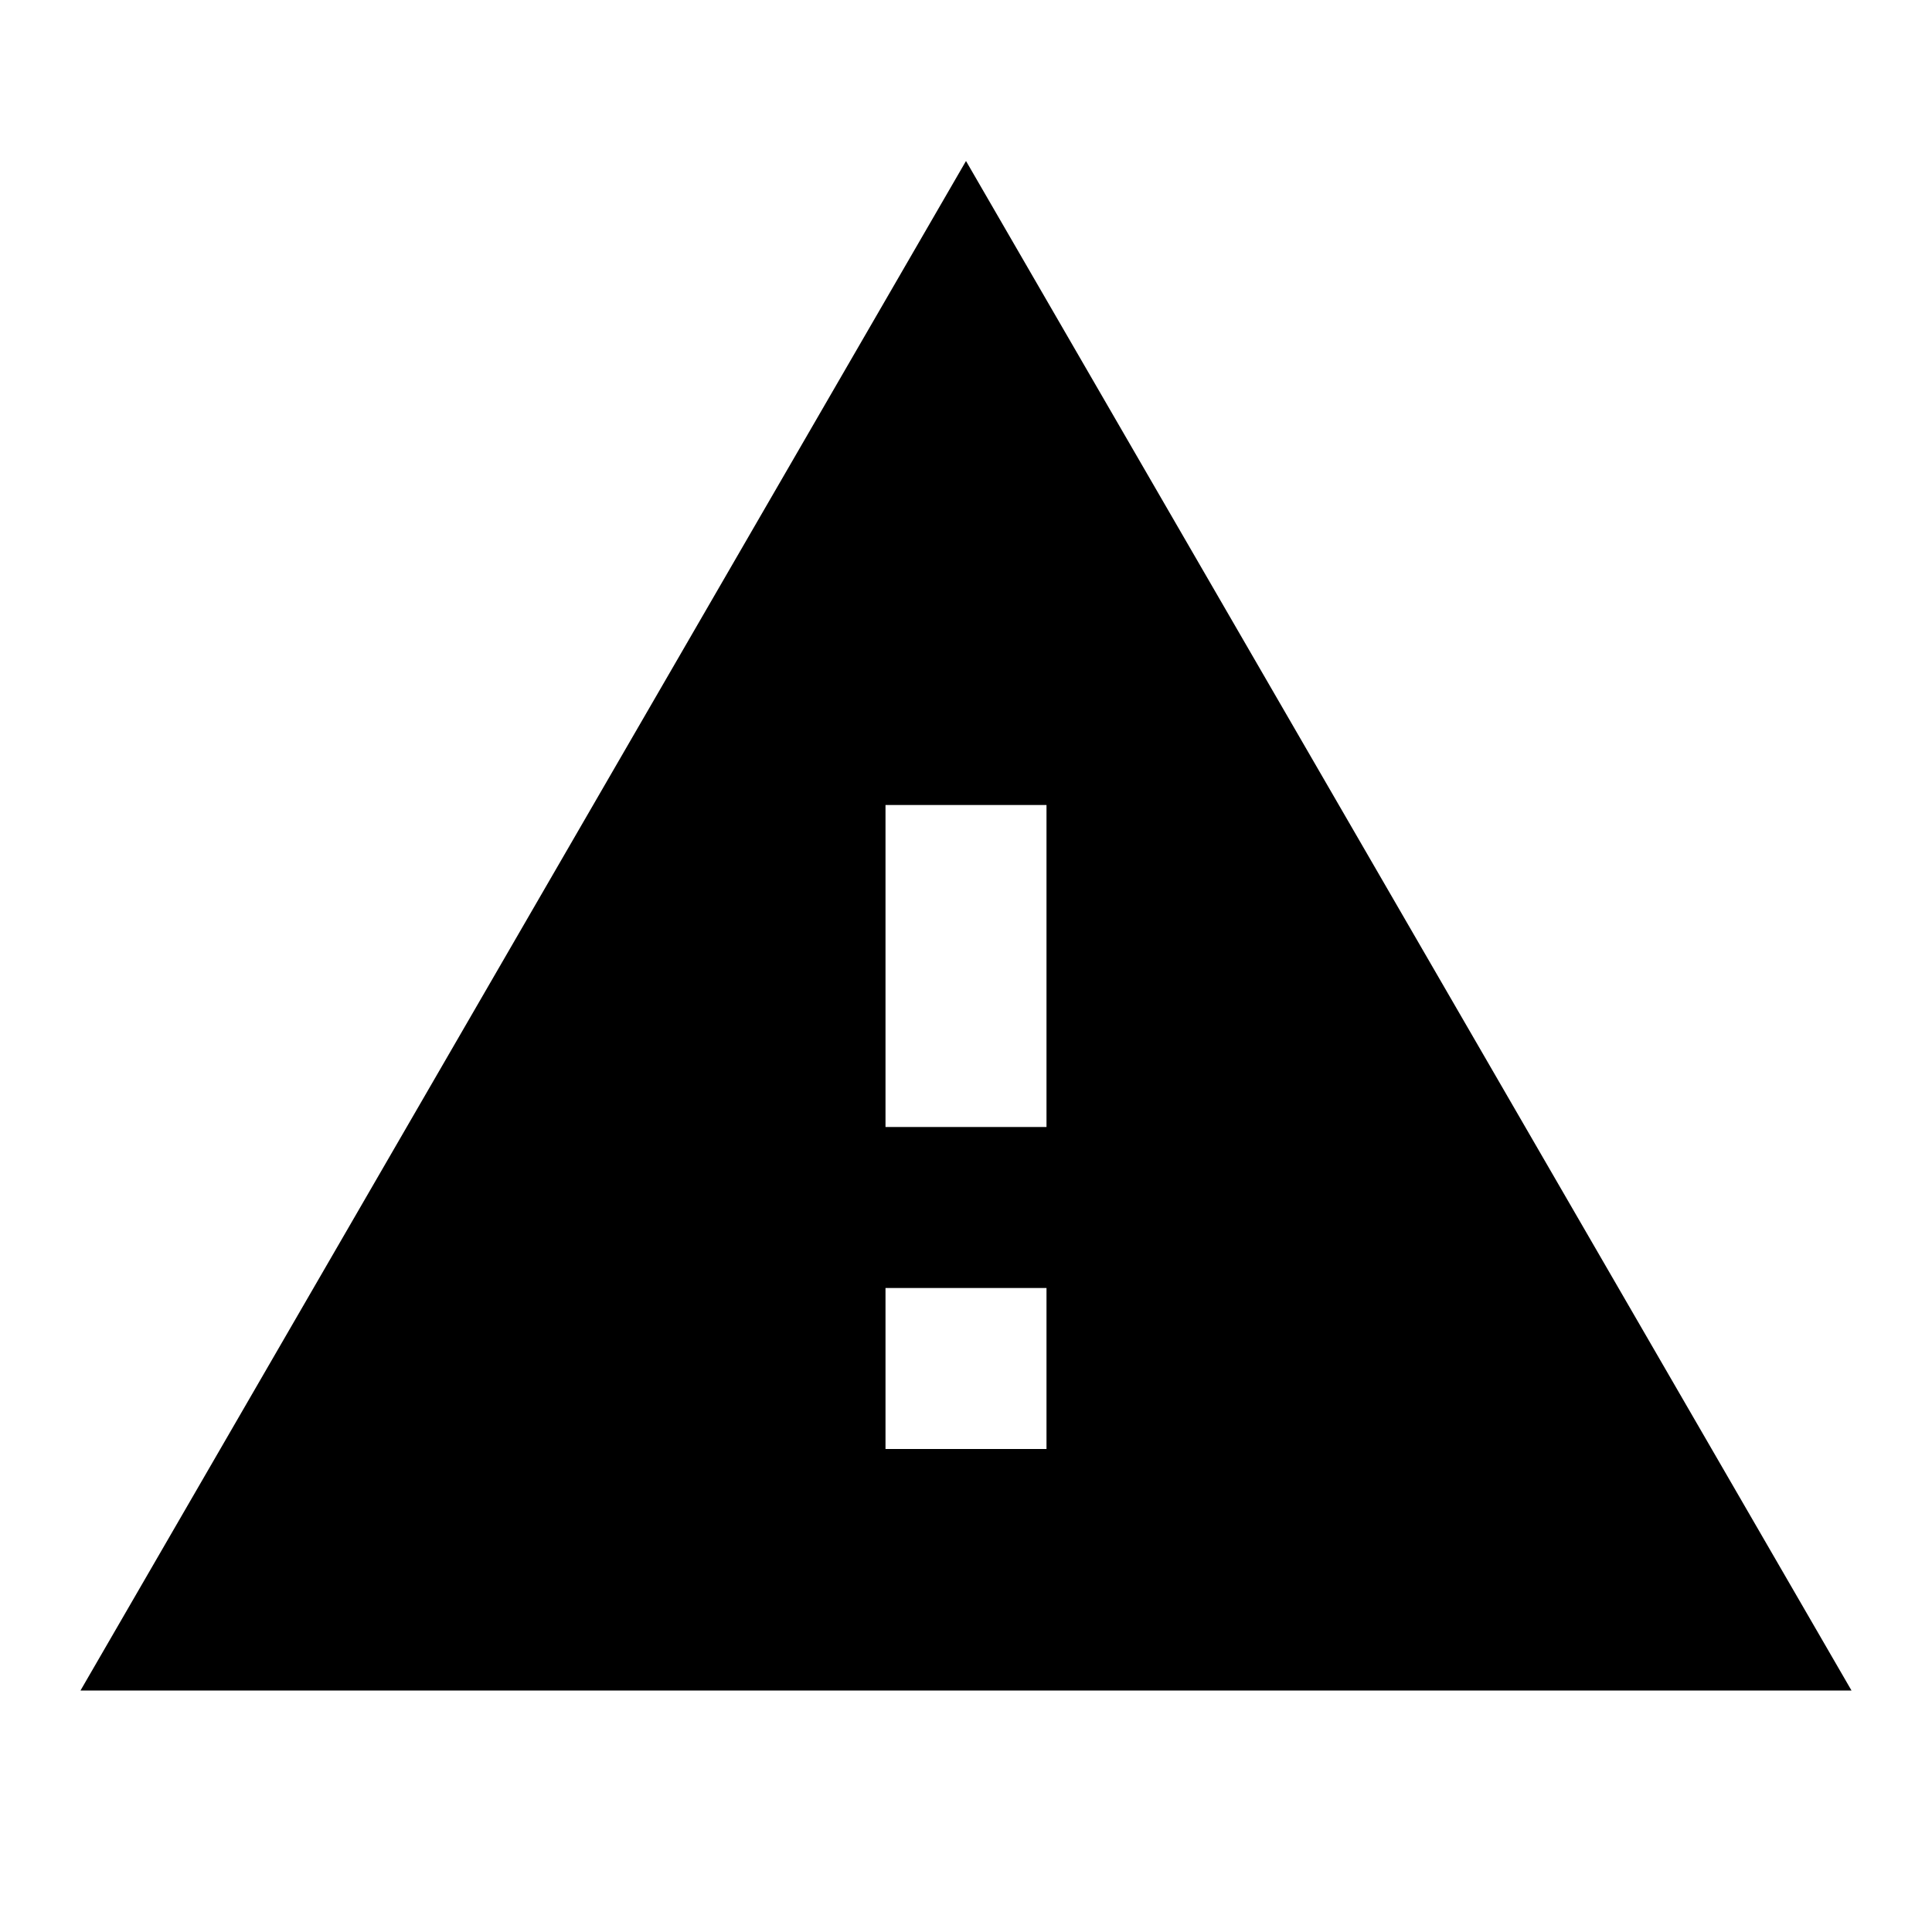
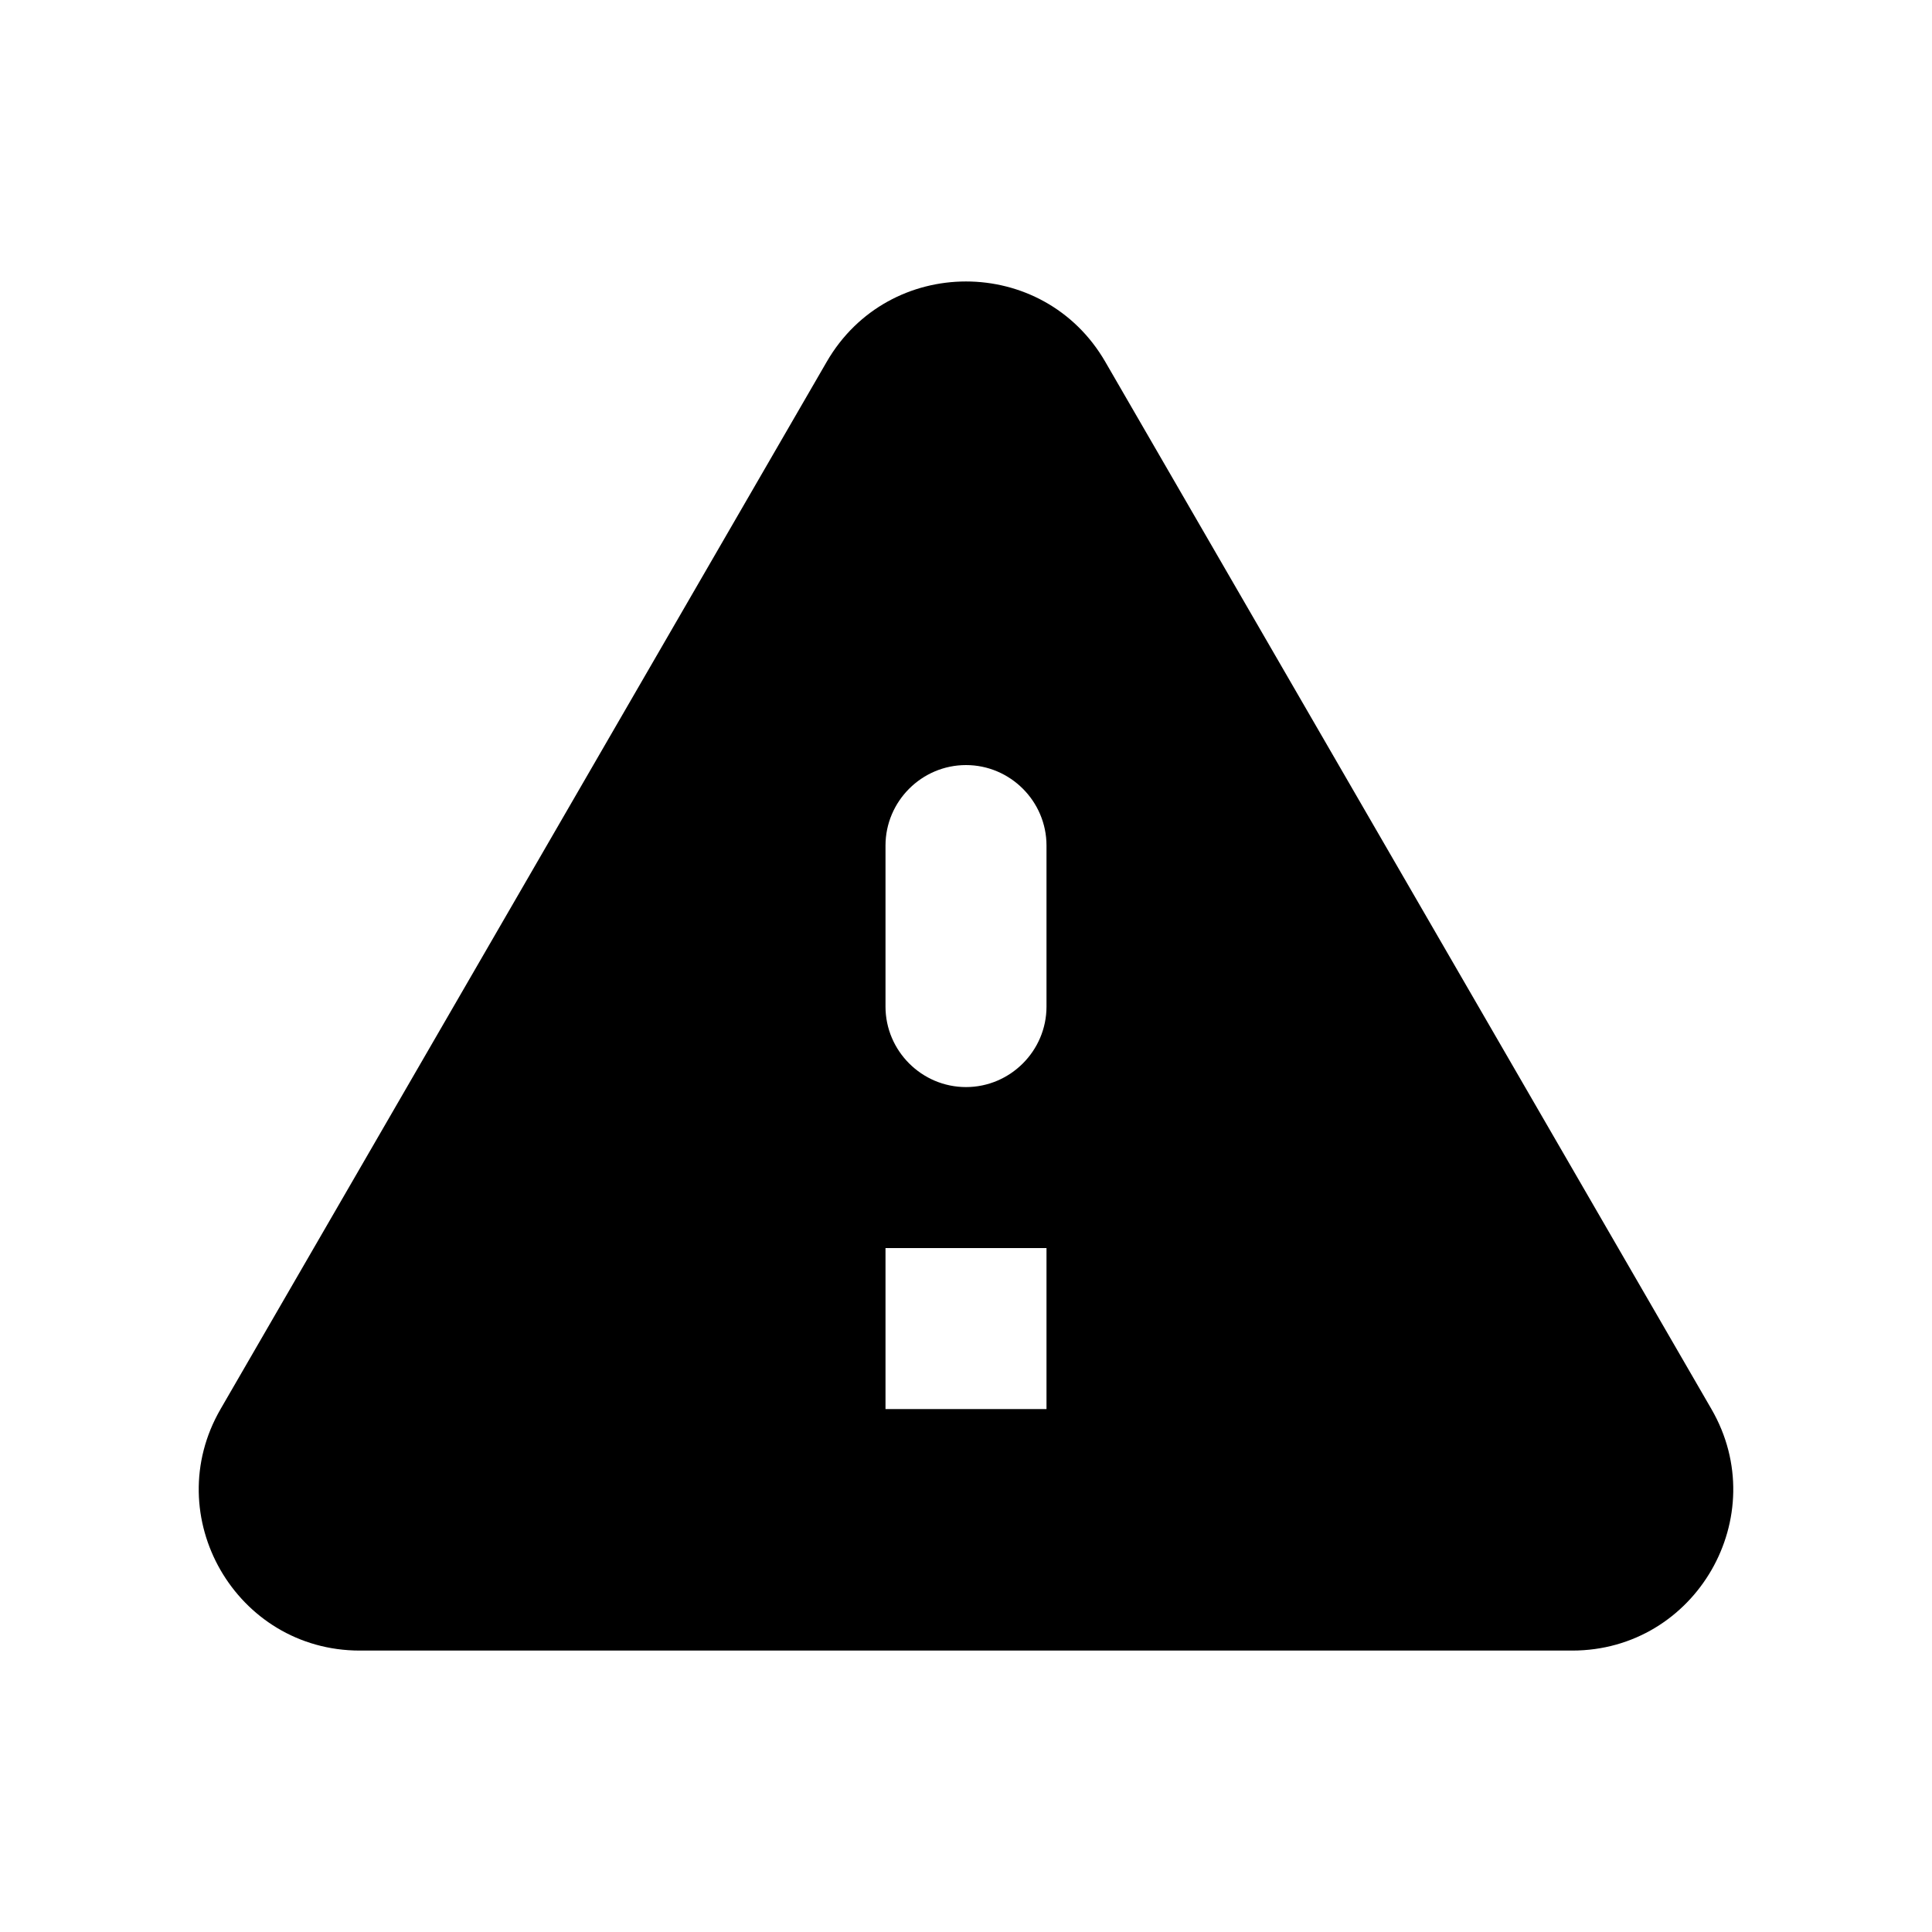
<svg xmlns="http://www.w3.org/2000/svg" aria-labelledby="warning-title" viewBox="0 0 24 24" fill="#000000">
-   <path d="M0 0h24v24H0z" fill="none" />
-   <path d="M1 21h22L12 2 1 21zm12-3h-2v-2h2v2zm0-4h-2v-4h2v4z" />
+   <g id="warning">
+     <path id="Vector" d="M4.47 20.504H19.53C21.07 20.504 22.03 18.834 21.26 17.504L13.73 4.494C12.96 3.164 11.04 3.164 10.27 4.494L2.74 17.504C1.97 18.834 2.93 20.504 4.47 20.504ZM12 13.504C11.45 13.504 11 13.054 11 12.504V10.504C11 9.954 11.45 9.504 12 9.504C12.55 9.504 13 9.954 13 10.504V12.504C13 13.054 12.55 13.504 12 13.504ZM13 17.504H11V15.504H13V17.504Z" />
+   </g>
</svg>
